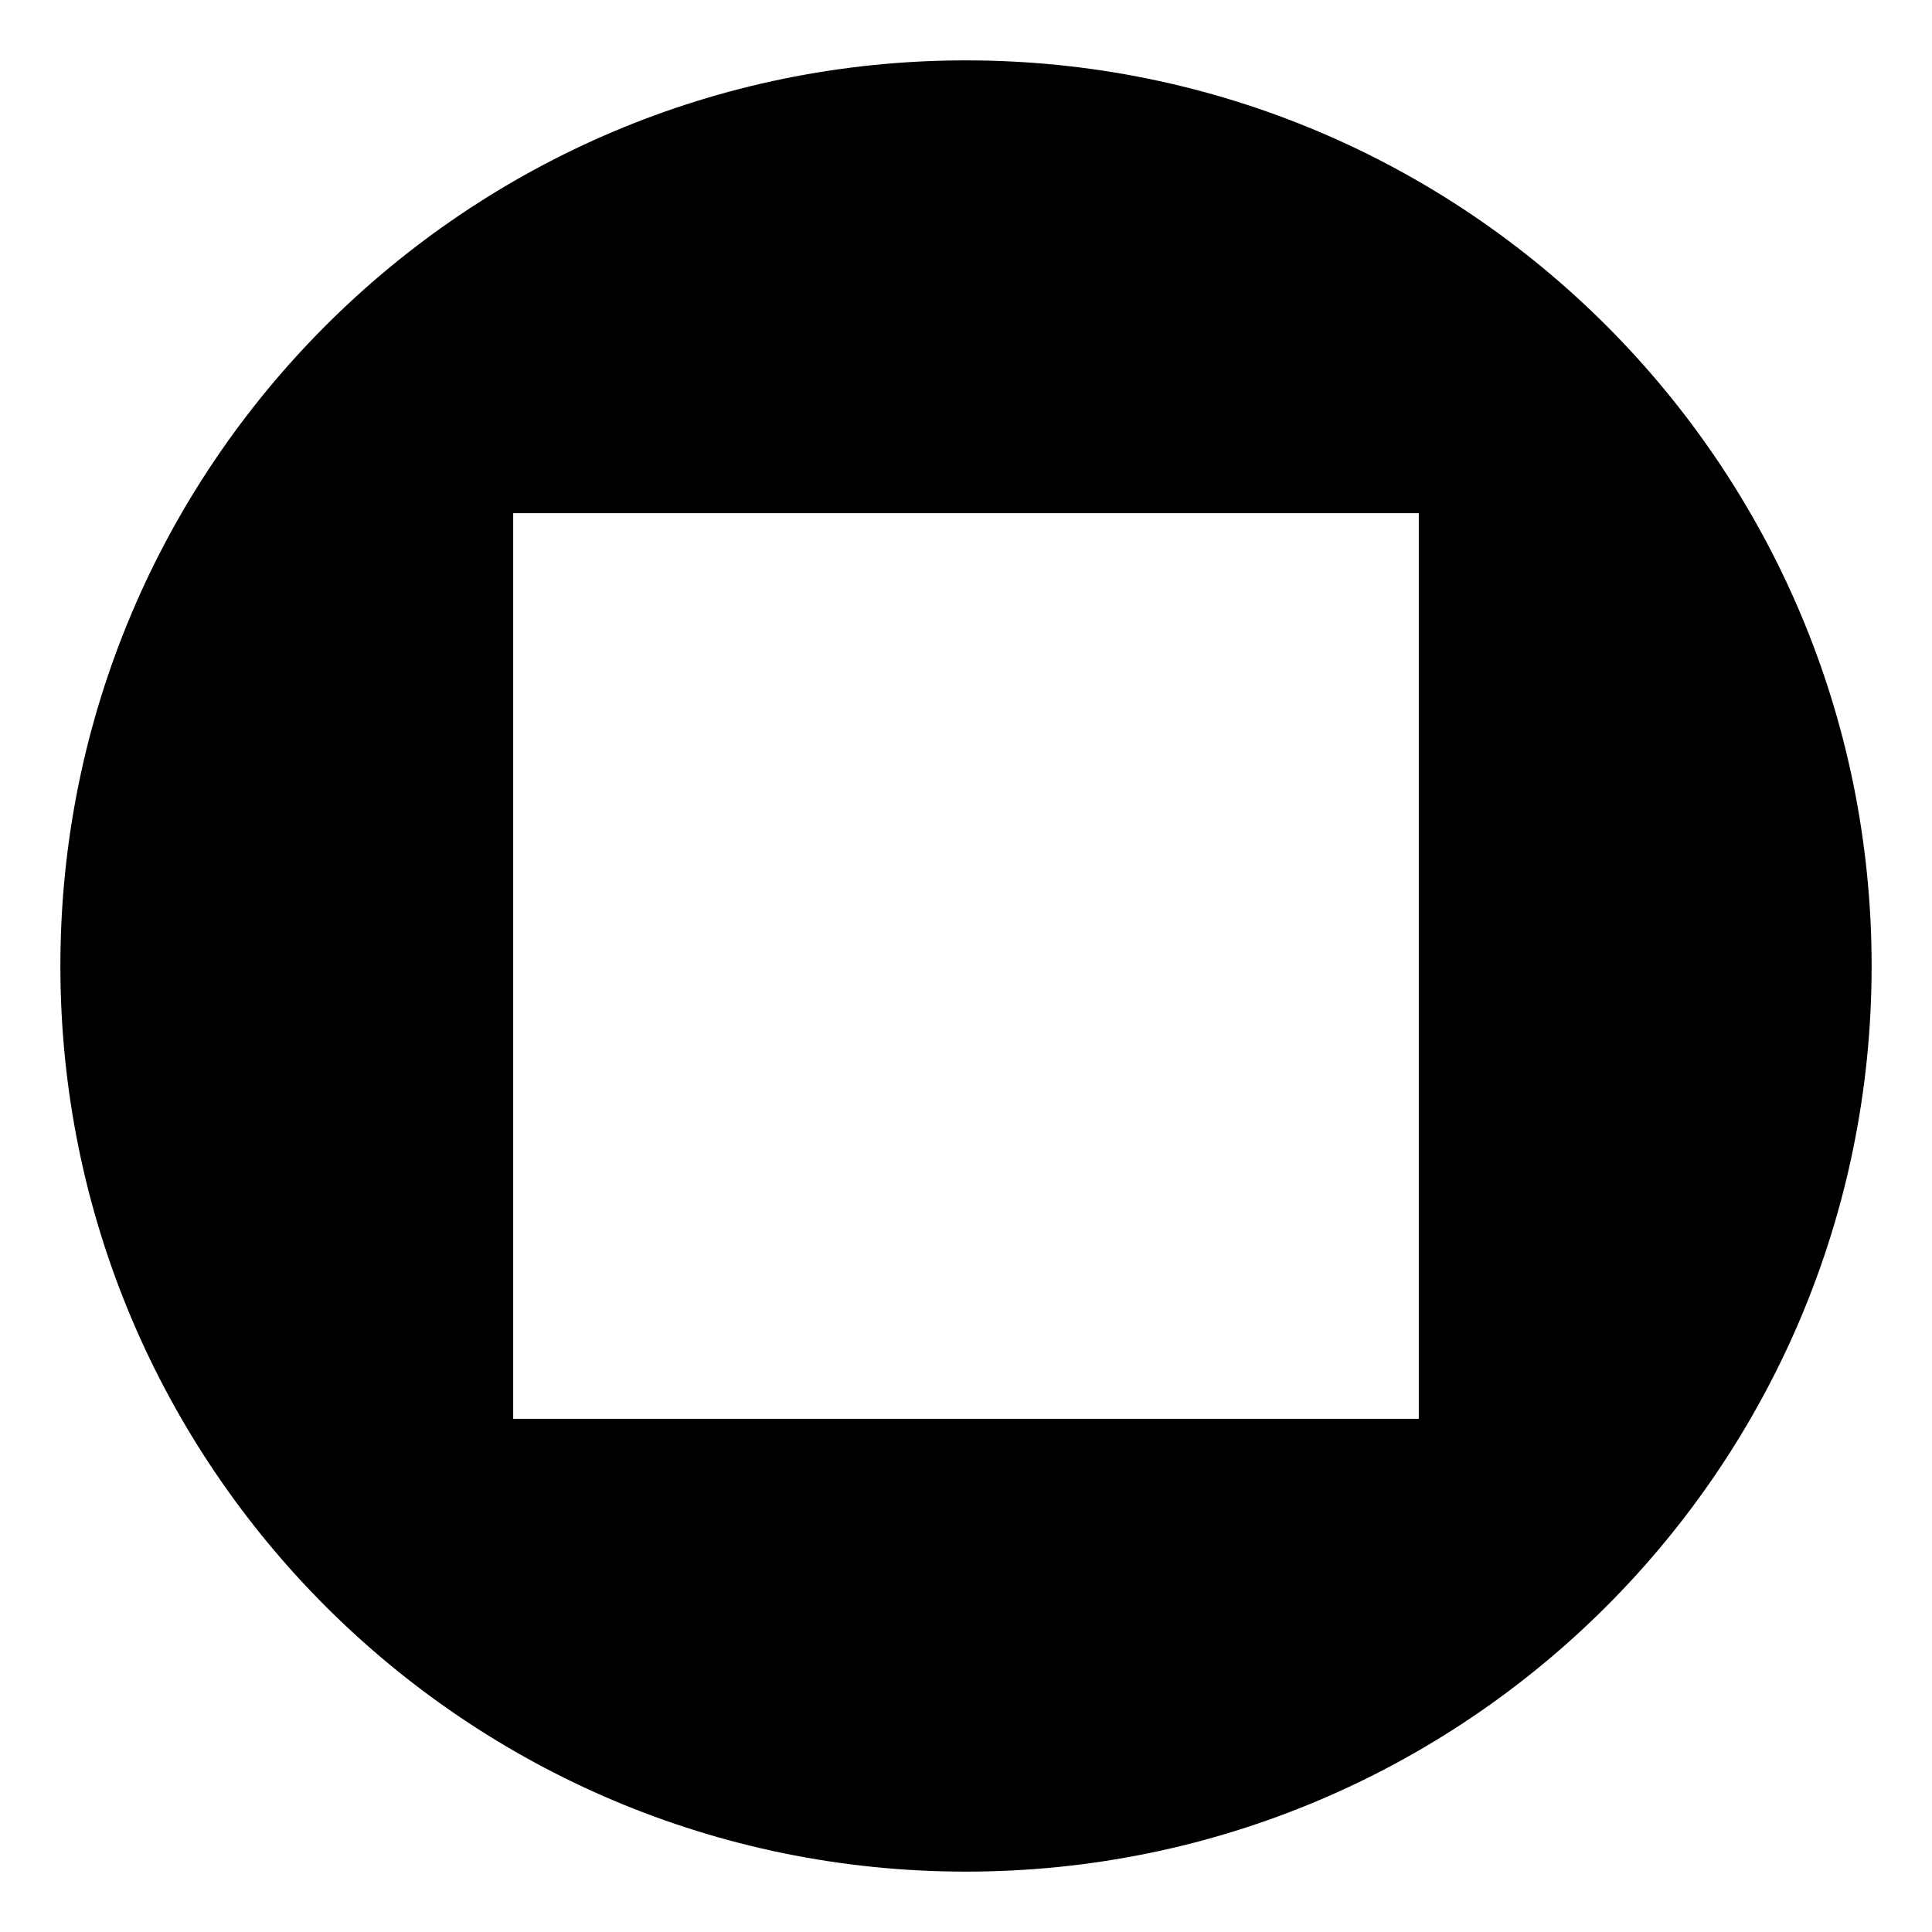
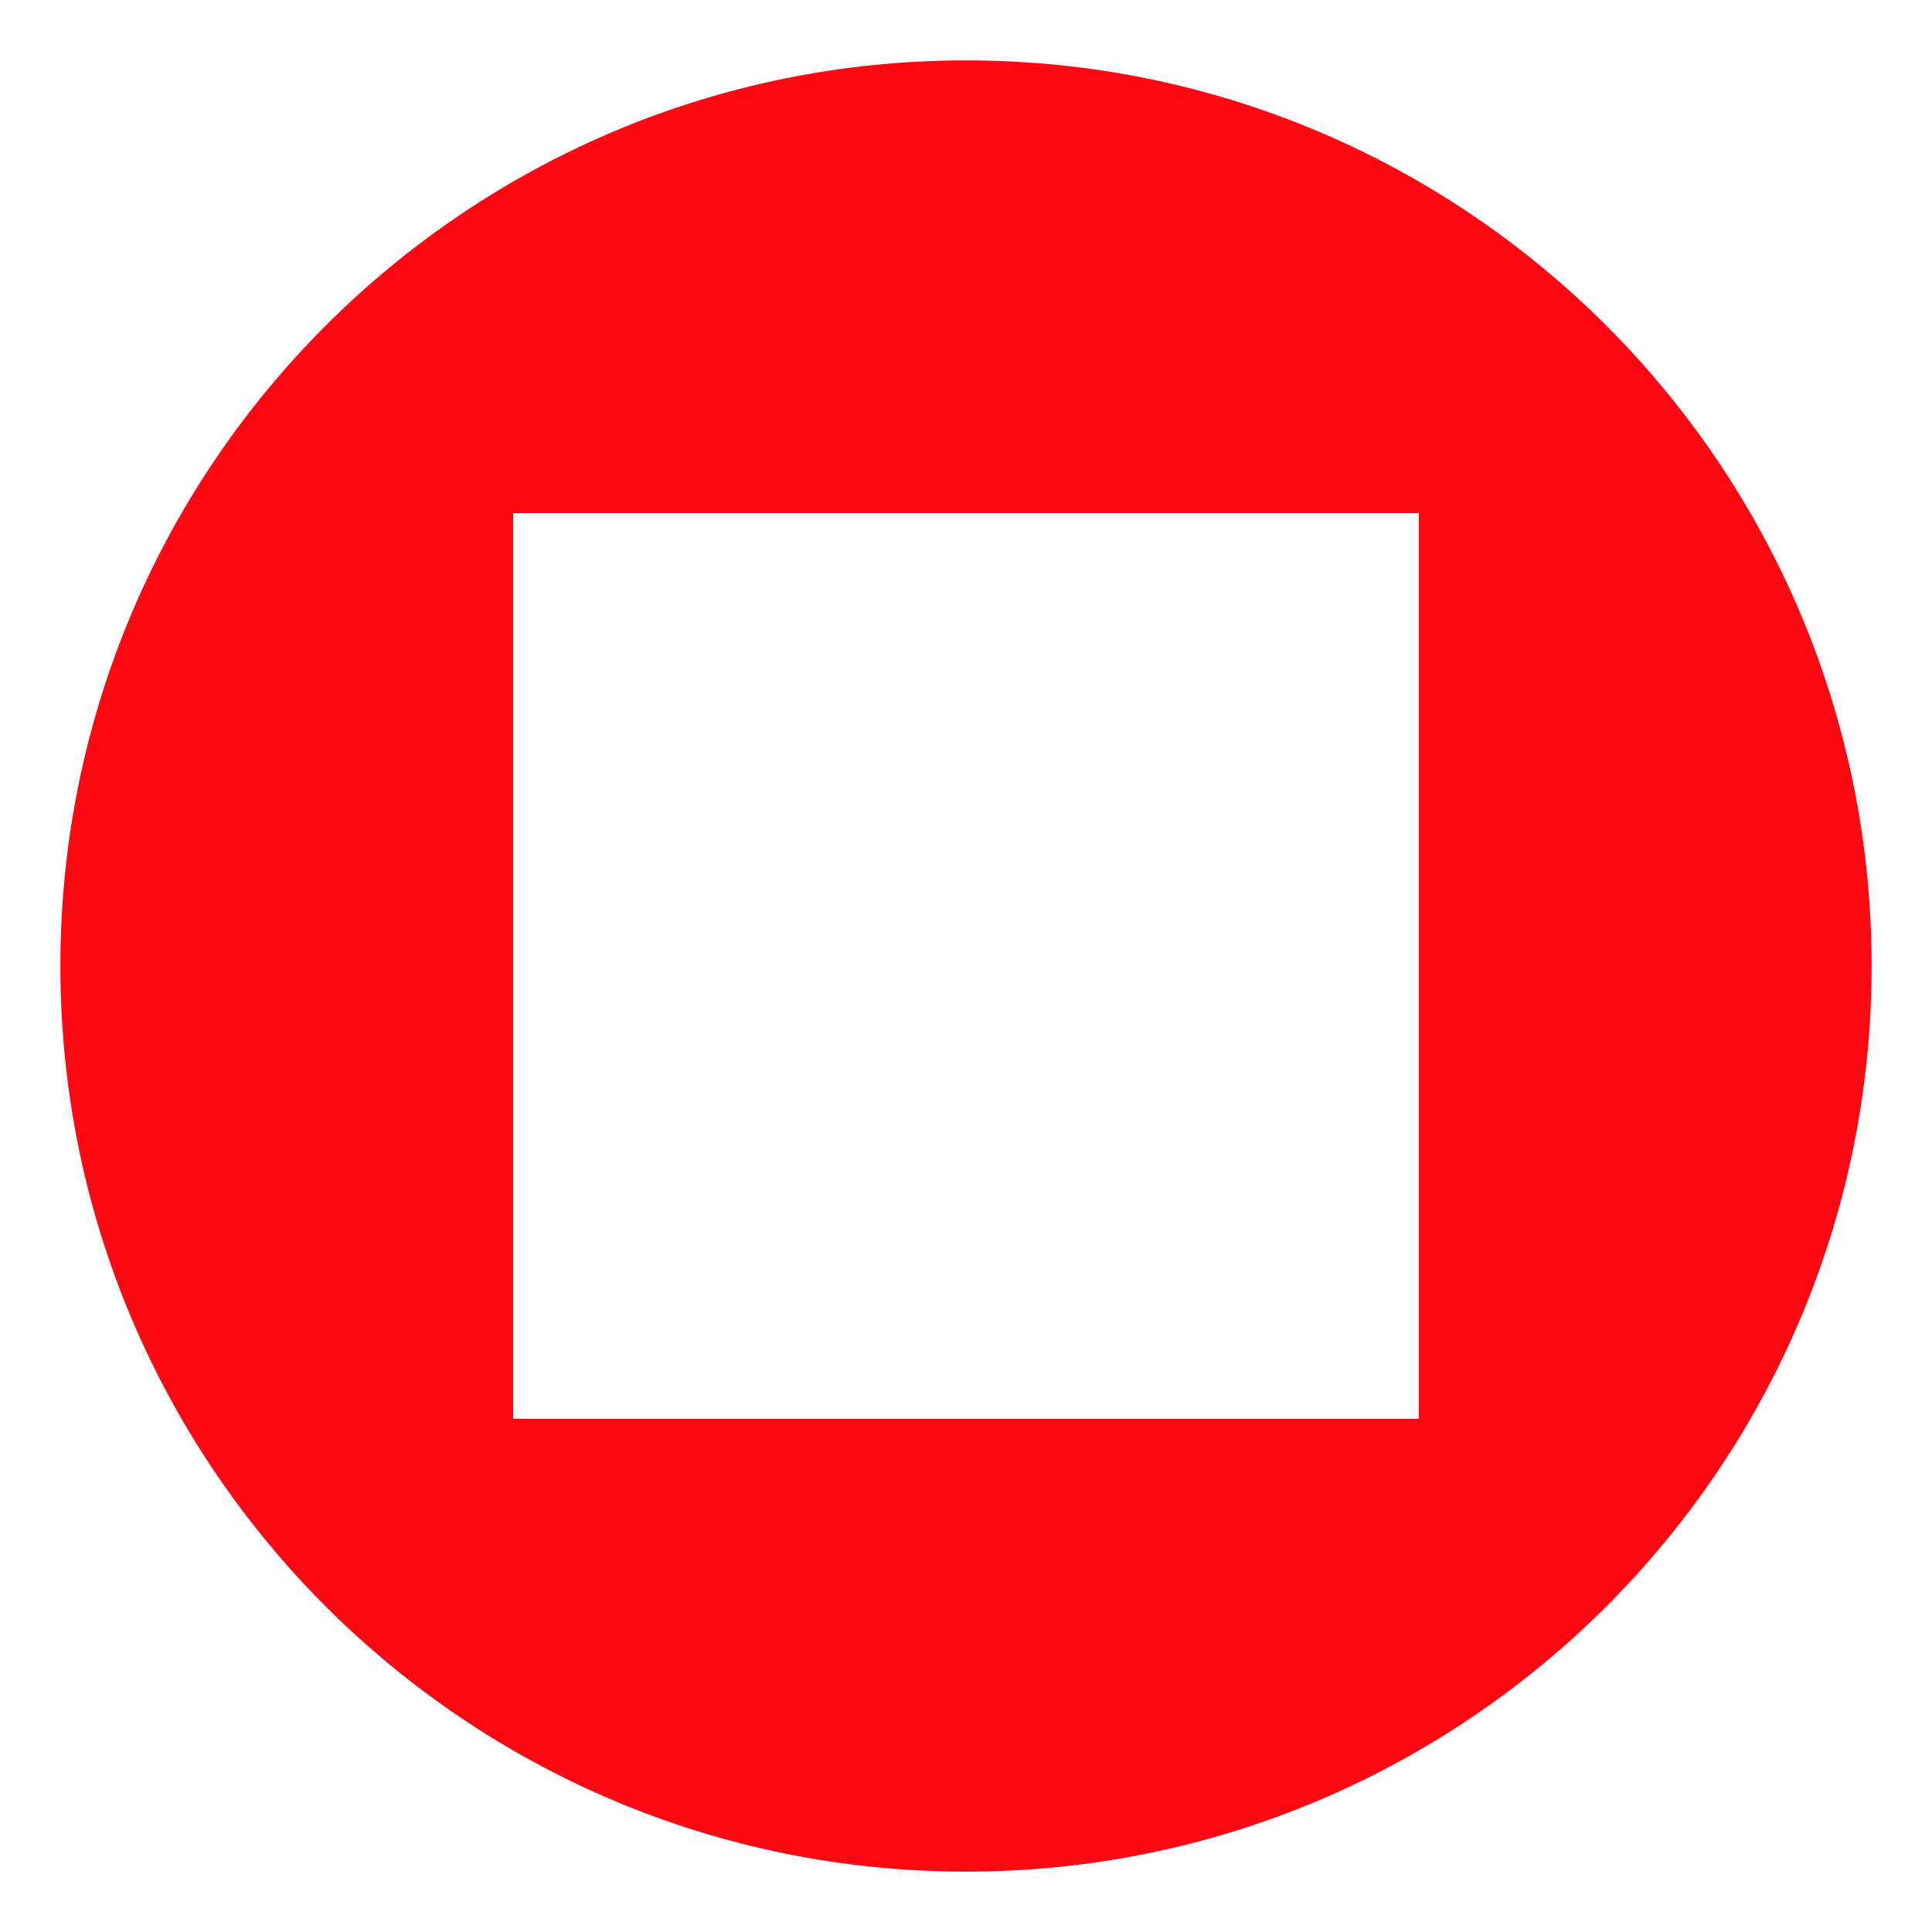
<svg xmlns="http://www.w3.org/2000/svg" width="16" height="16" viewBox="0 0 64 64" aria-hidden="true" role="img" class="iconify iconify--emojione-monotone" preserveAspectRatio="xMidYMid meet">
-   <path d="M32 2C15.432 2 2 15.432 2 32c0 16.569 13.432 30 30 30s30-13.431 30-30C62 15.432 48.568 2 32 2zm15 45H17V17h30v30z" fill="#000000">
+   <path d="M32 2C15.432 2 2 15.432 2 32c0 16.569 13.432 30 30 30s30-13.431 30-30C62 15.432 48.568 2 32 2zm15 45H17V17h30v30z" fill="#fd0713">

    </path>
</svg>
